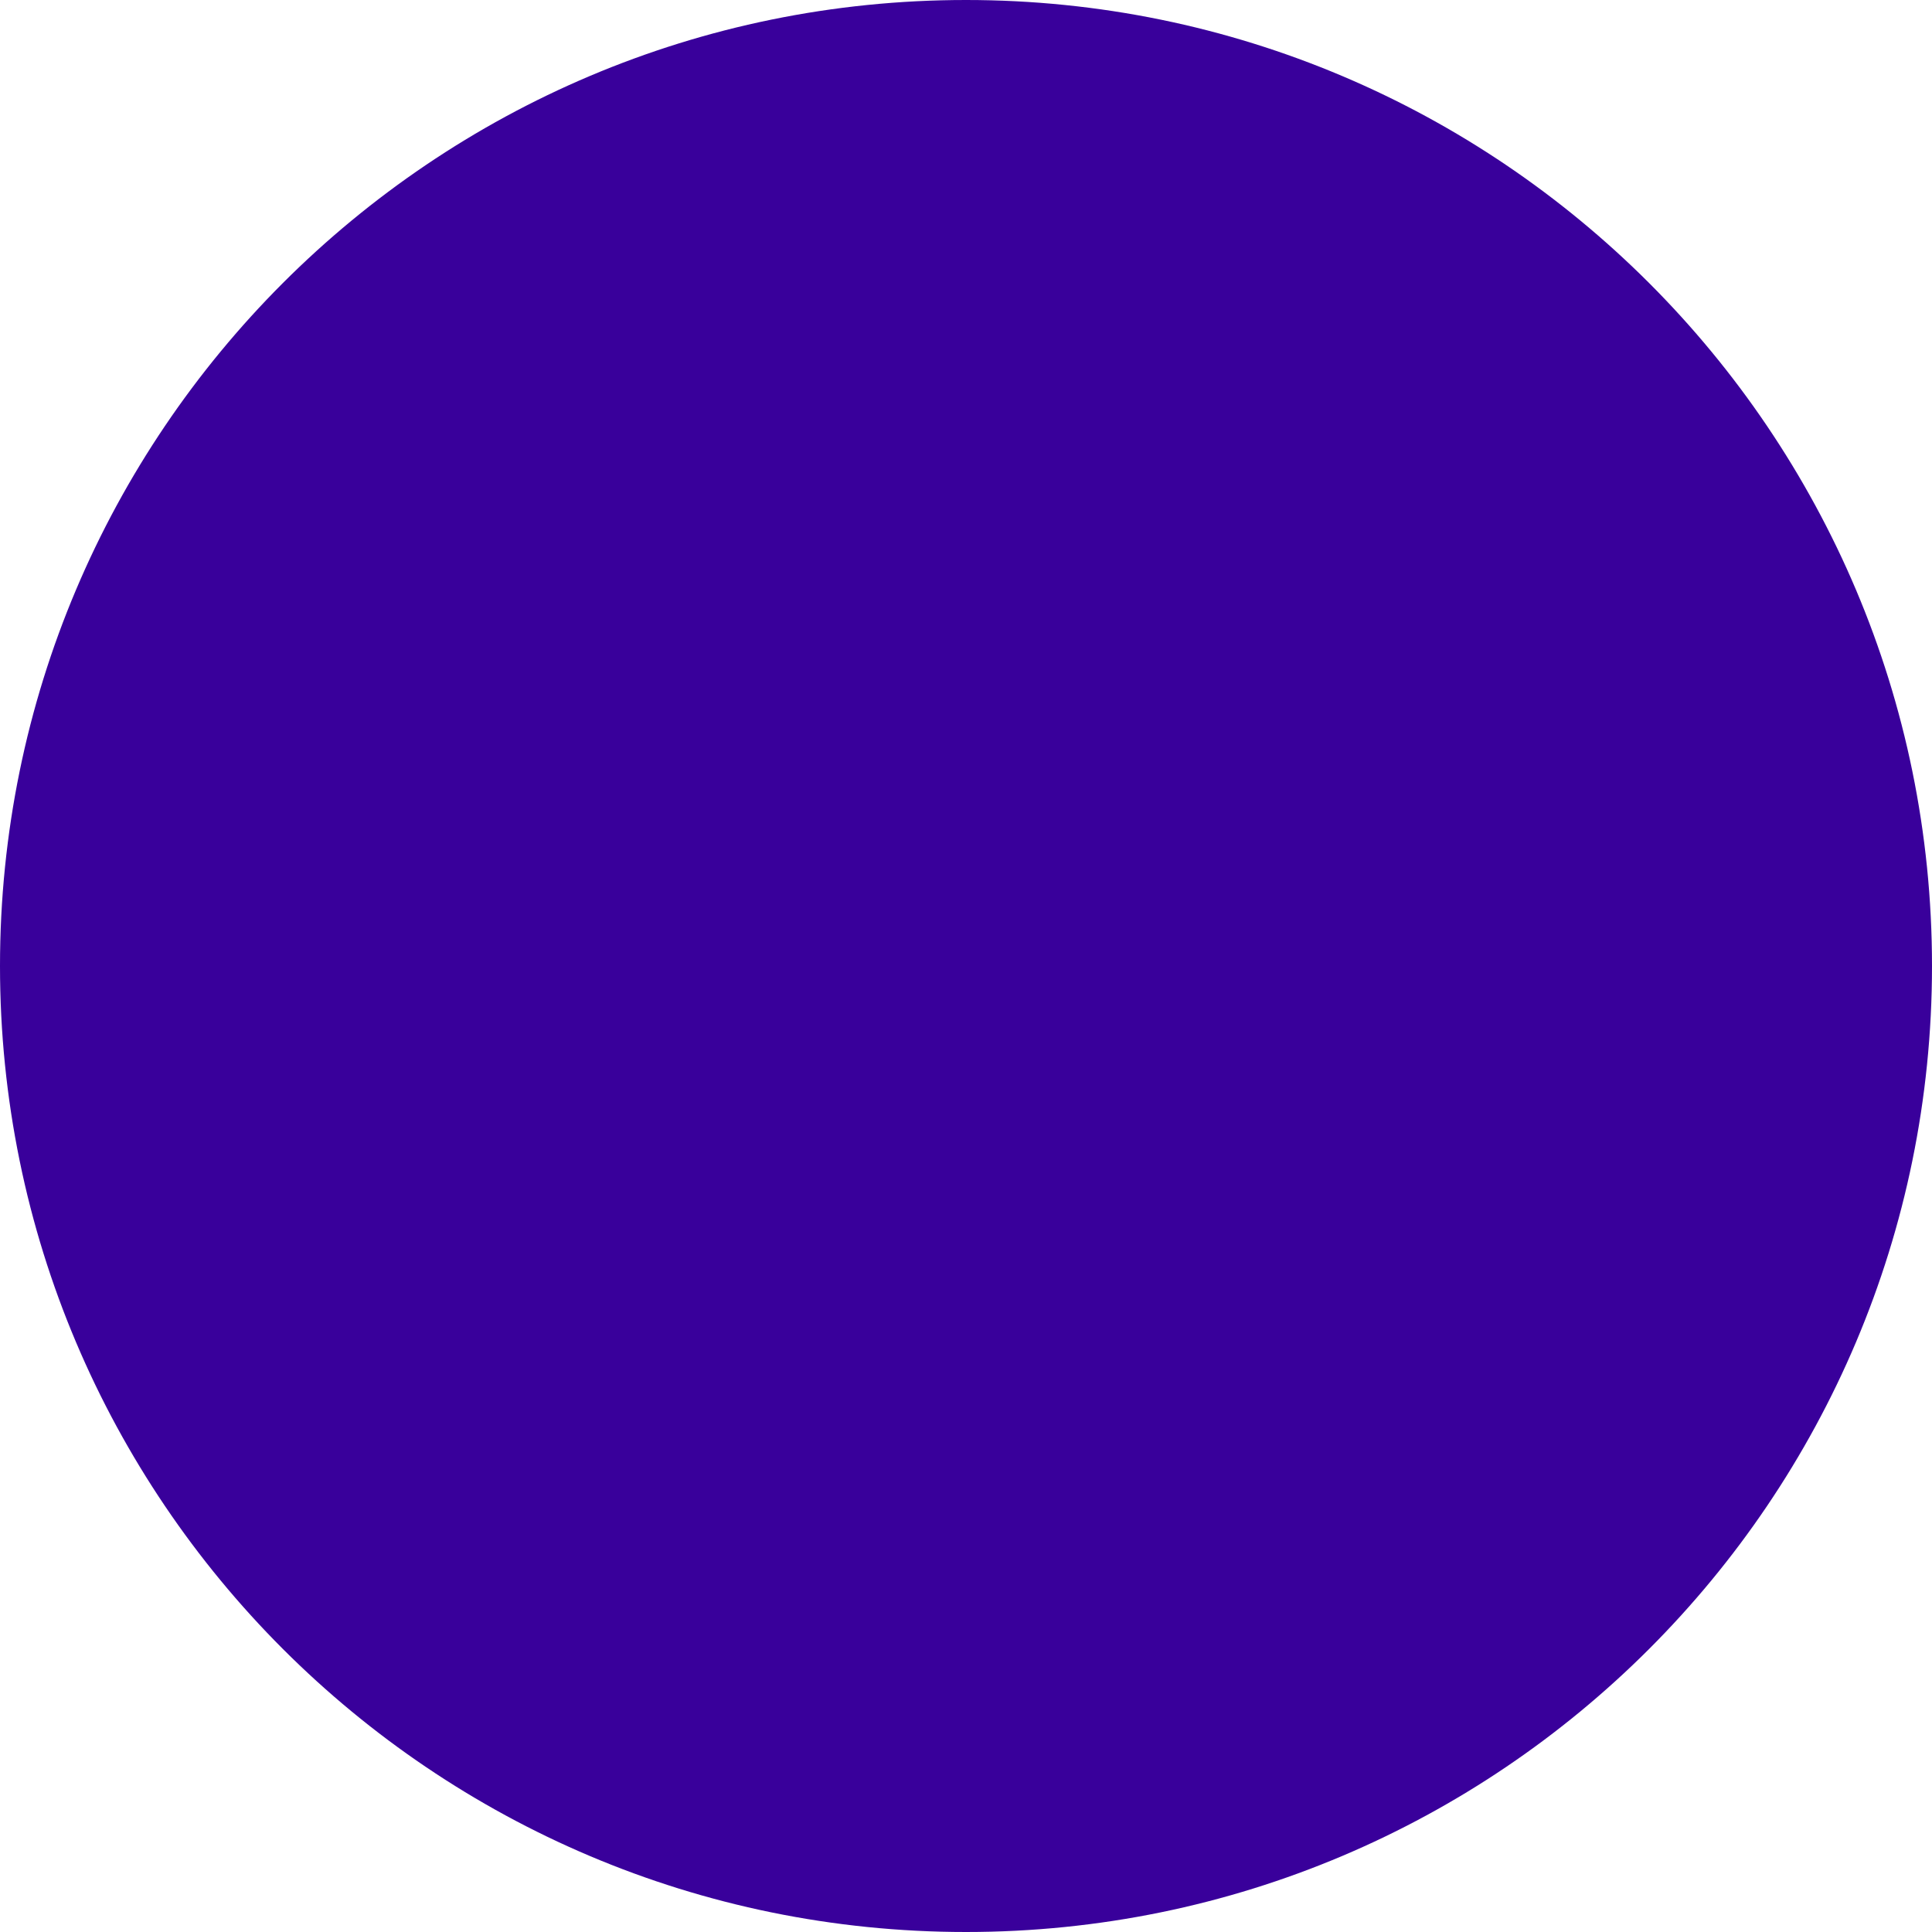
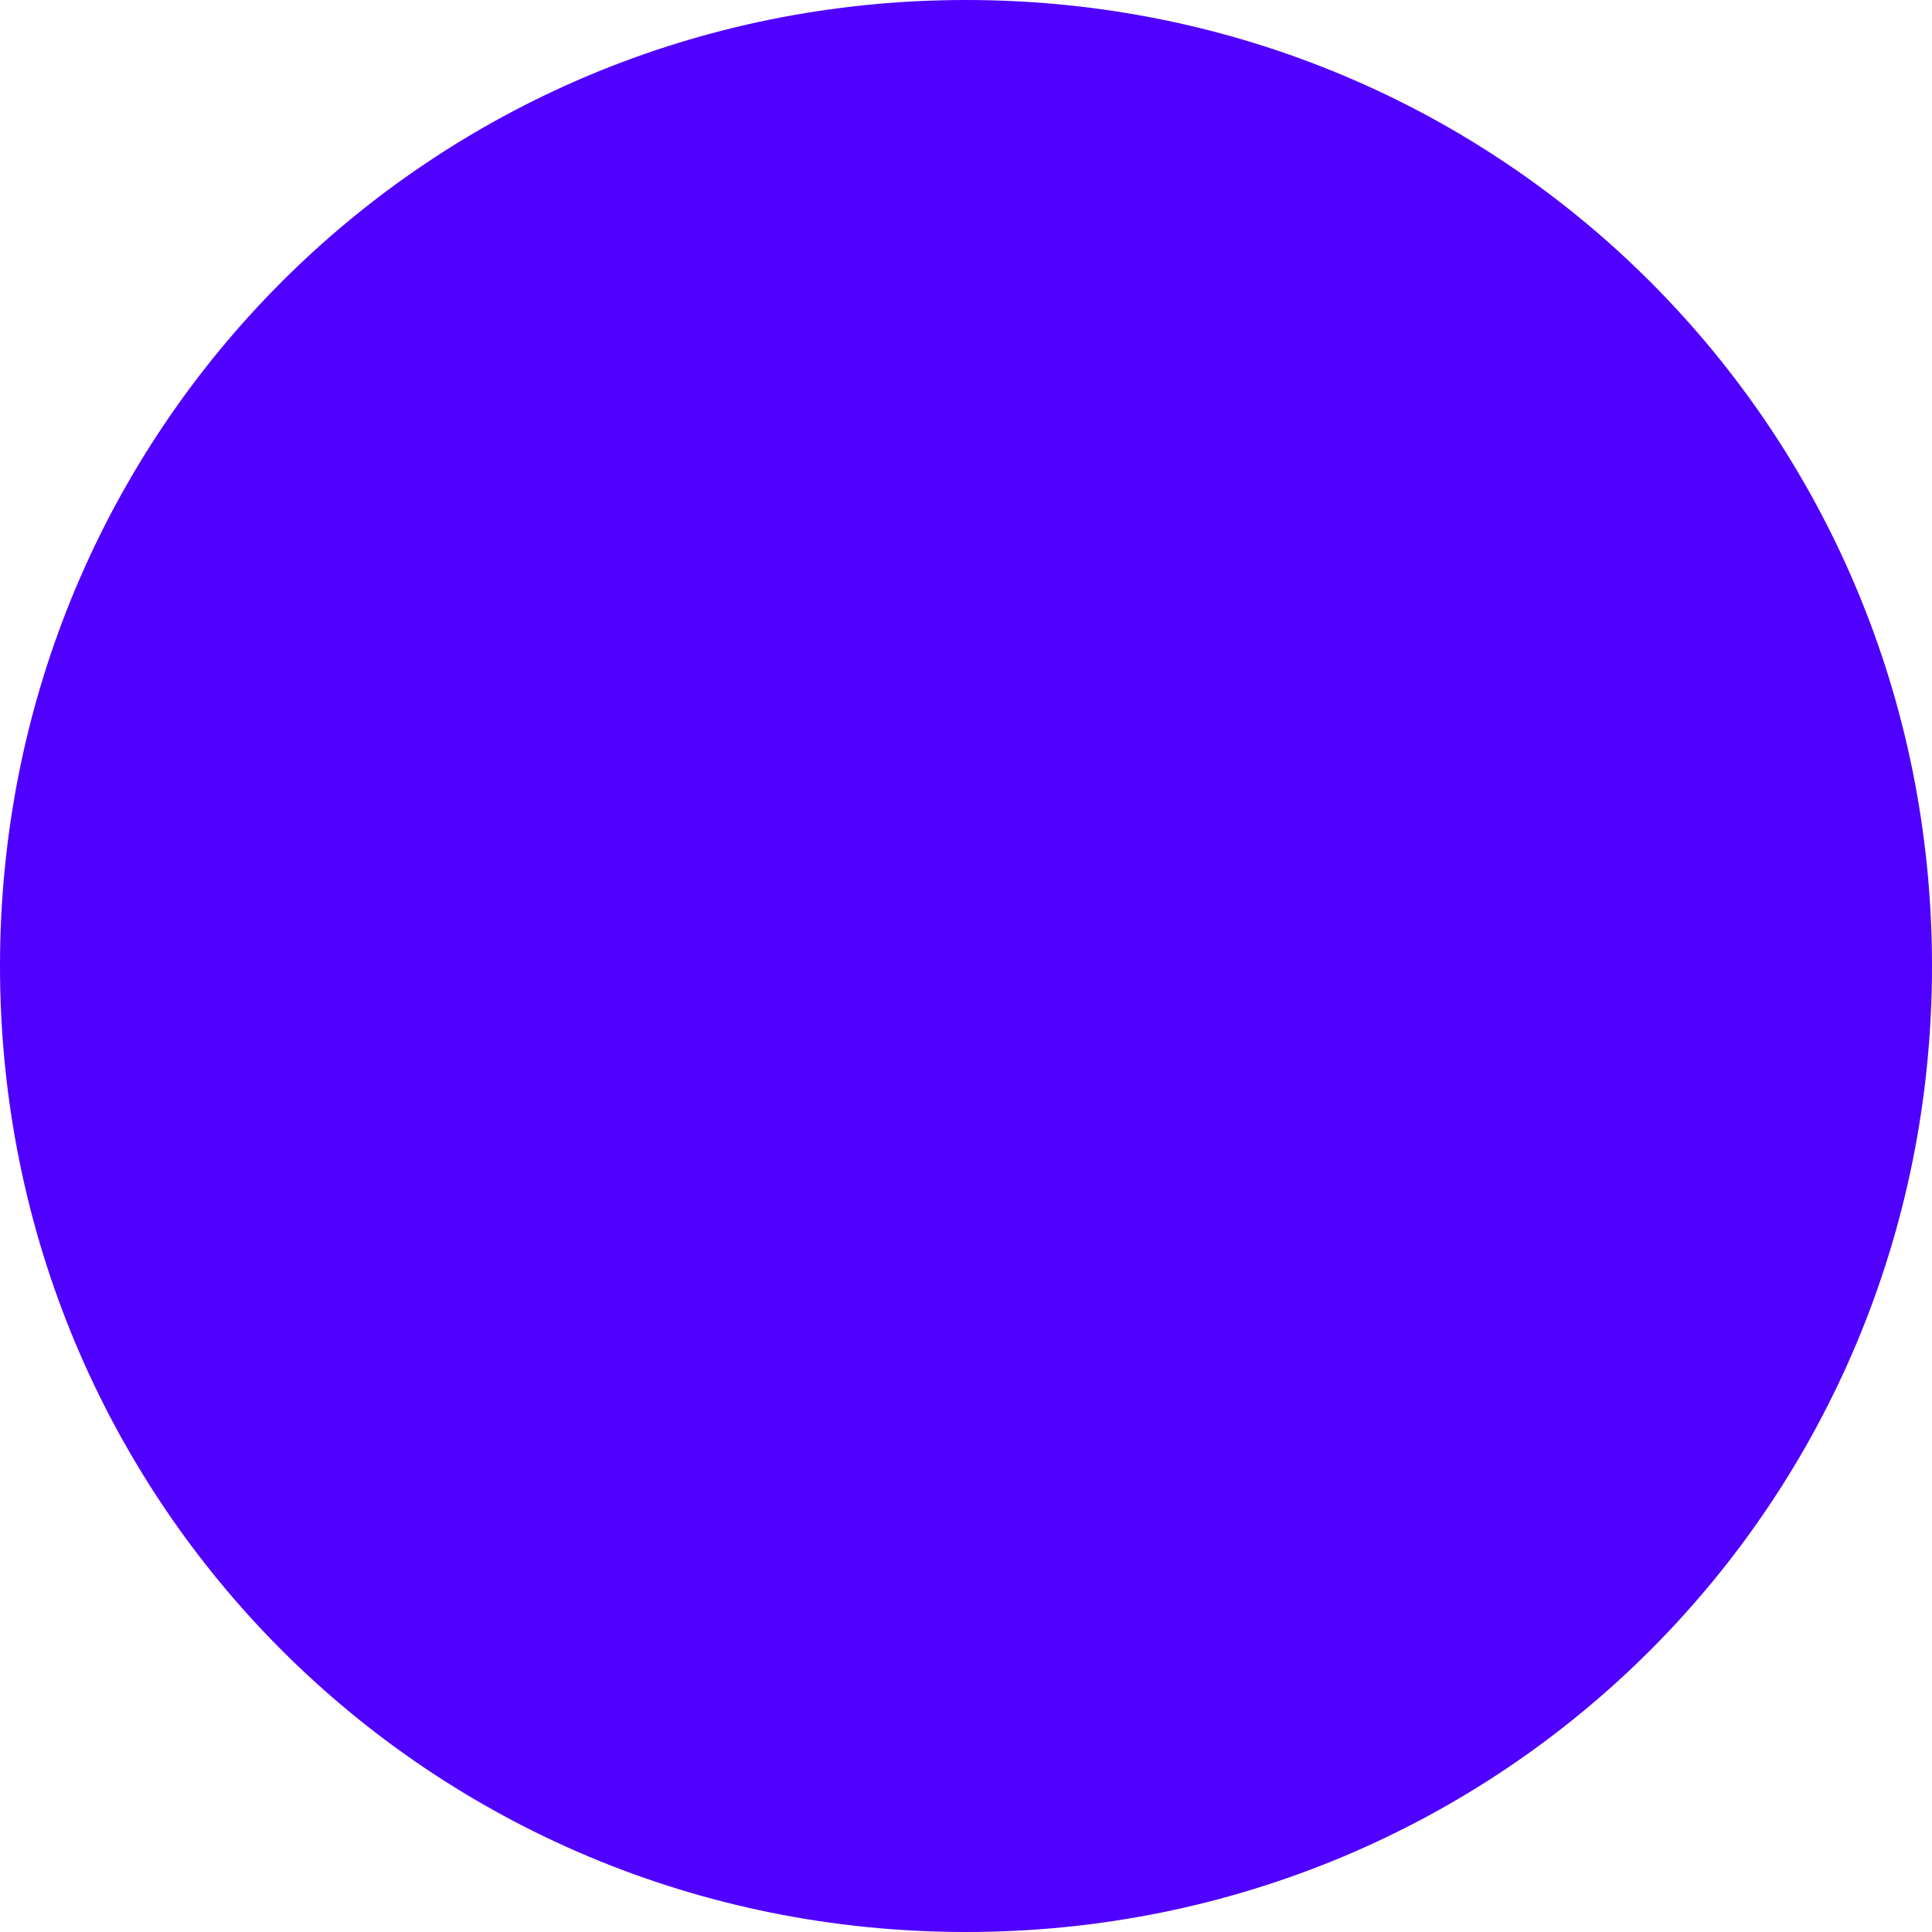
- <svg xmlns="http://www.w3.org/2000/svg" width="9" height="9" viewBox="0 0 9 9" fill="none">
-   <path d="M9 4.5C9 6.985 6.985 9 4.5 9C2.015 9 0 6.985 0 4.5C0 2.015 2.015 0 4.5 0C6.985 0 9 2.015 9 4.5Z" fill="#39009B" />
+ <svg xmlns="http://www.w3.org/2000/svg" id="Layer_1" version="1.1" viewBox="0 0 9 9">
+   <defs>
+     <style>
+       .st0 {
+         fill: #5000ff;
+       }
+     </style>
+   </defs>
+   <path class="st0" d="M9,4.5c0,2.5-2,4.5-4.5,4.5S0,7,0,4.5,2,0,4.5,0s4.5,2,4.5,4.5Z" />
</svg>
